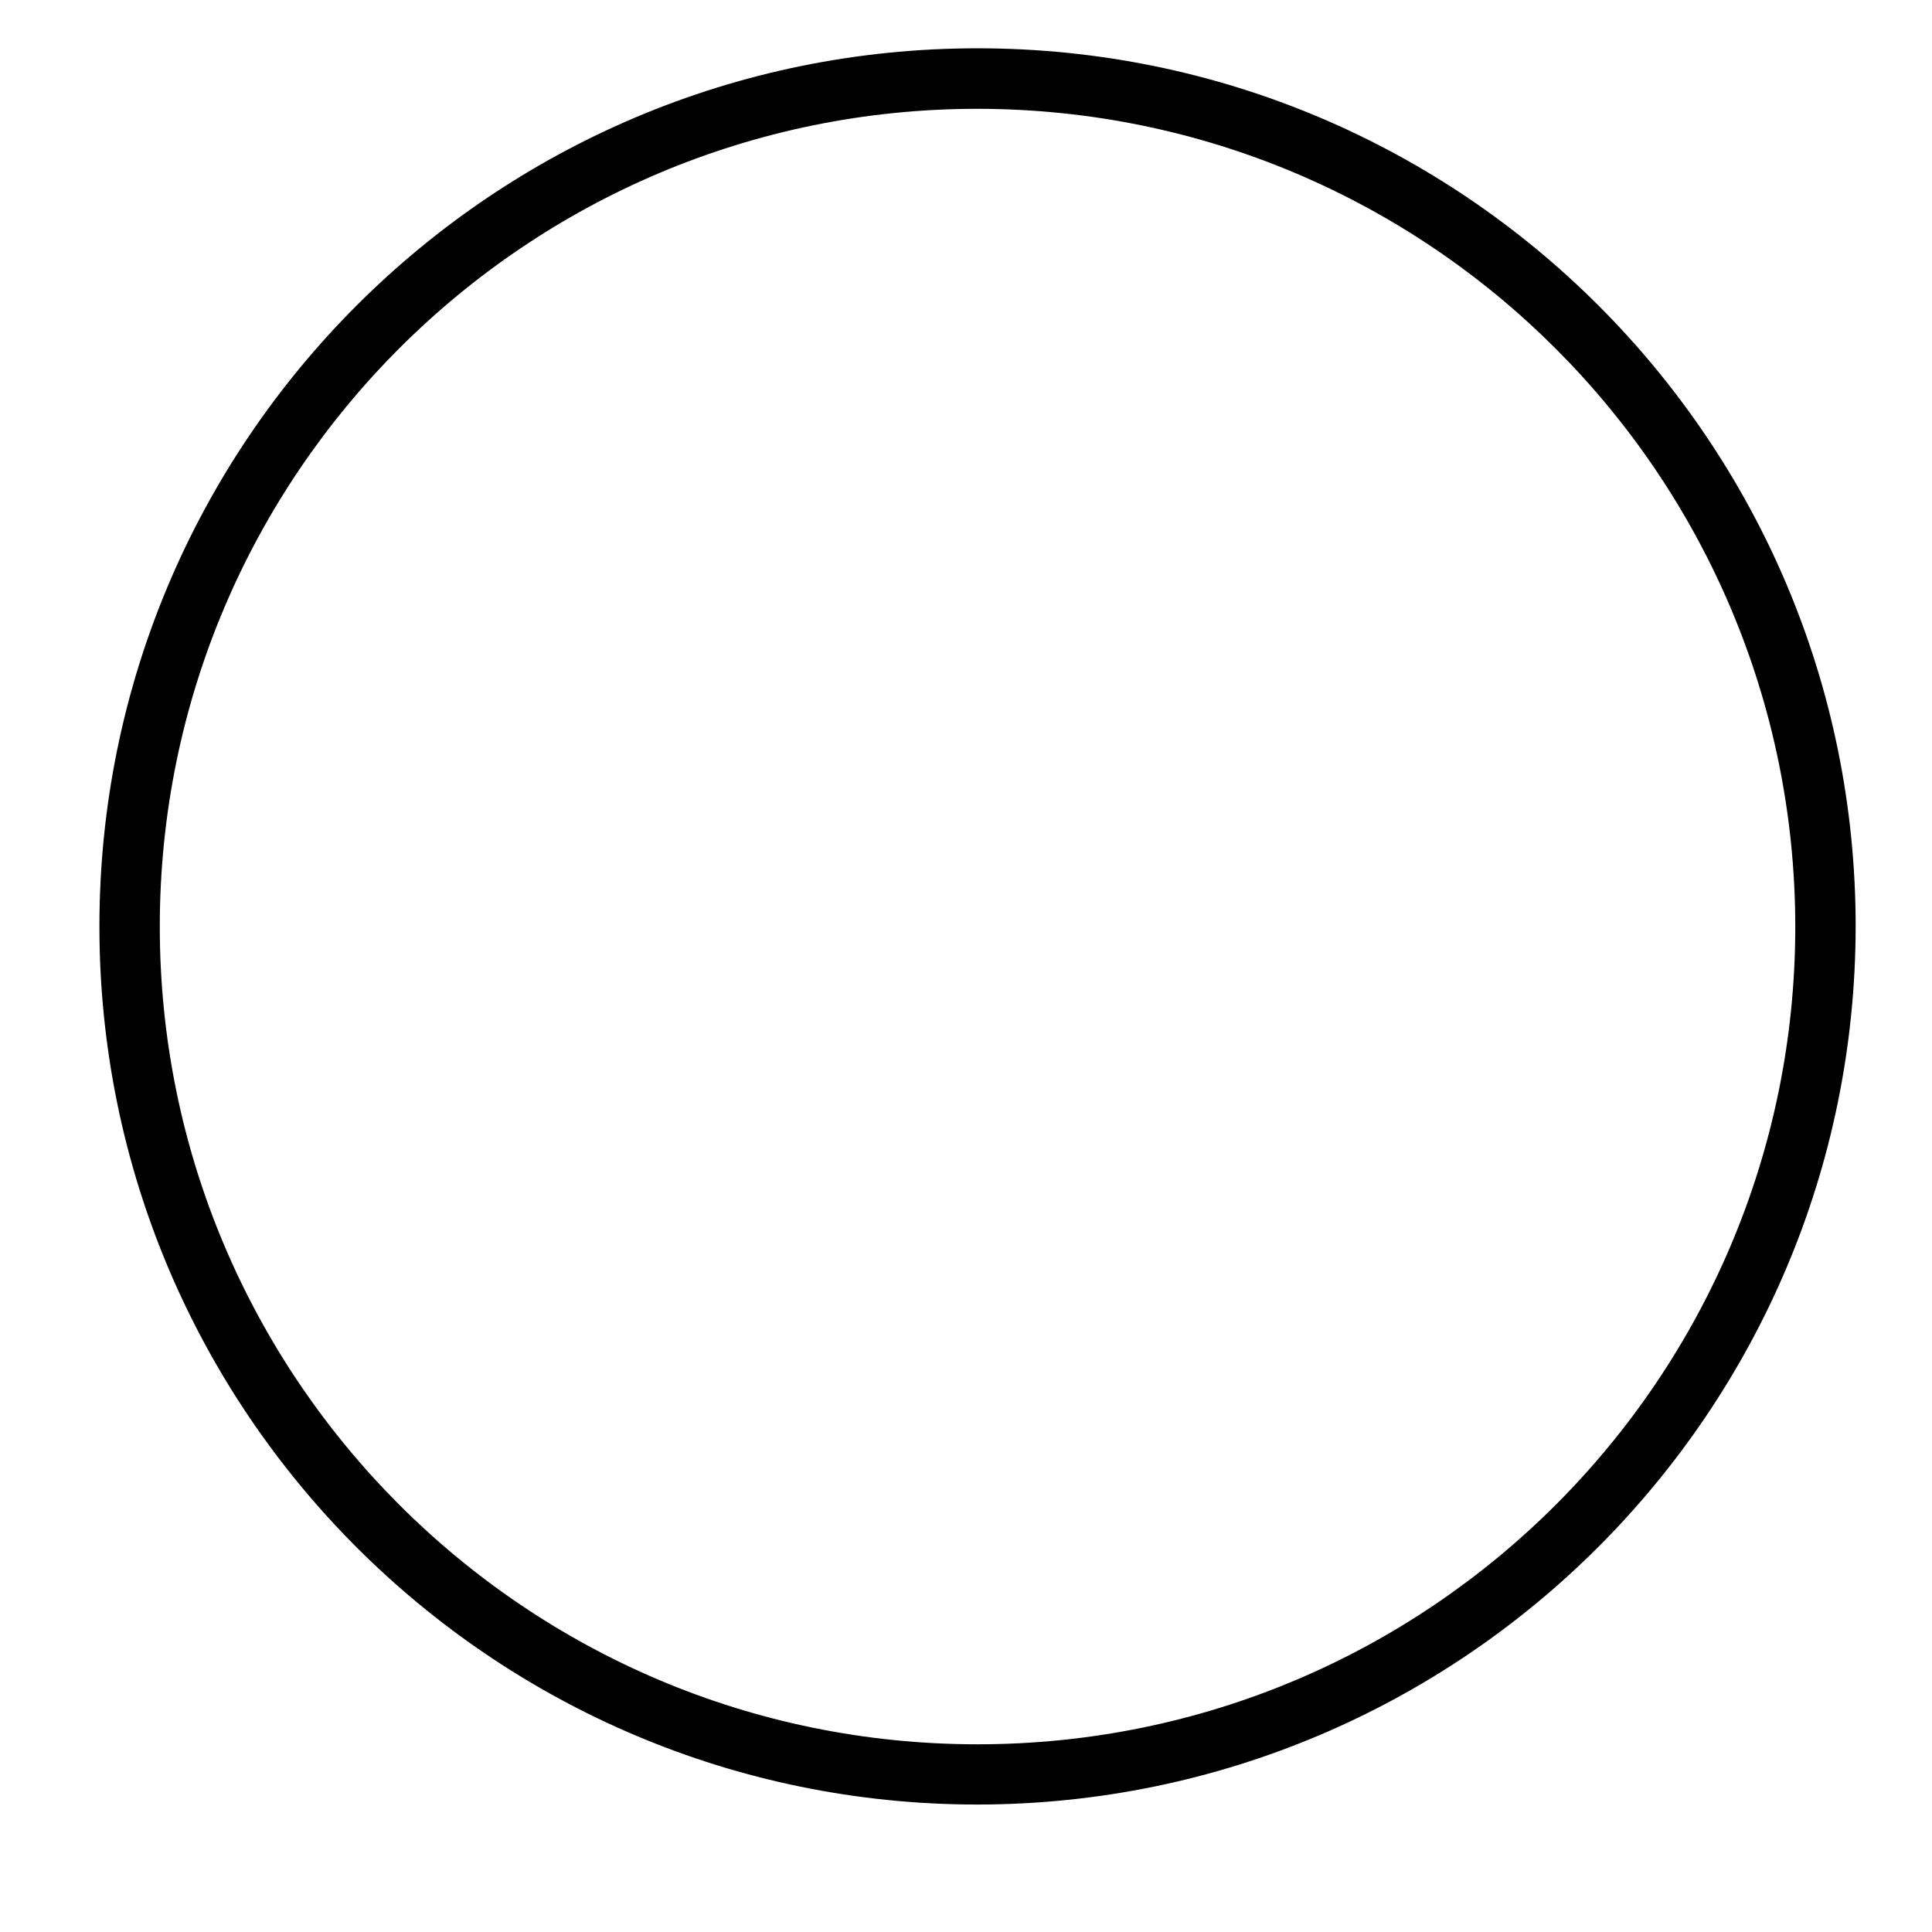
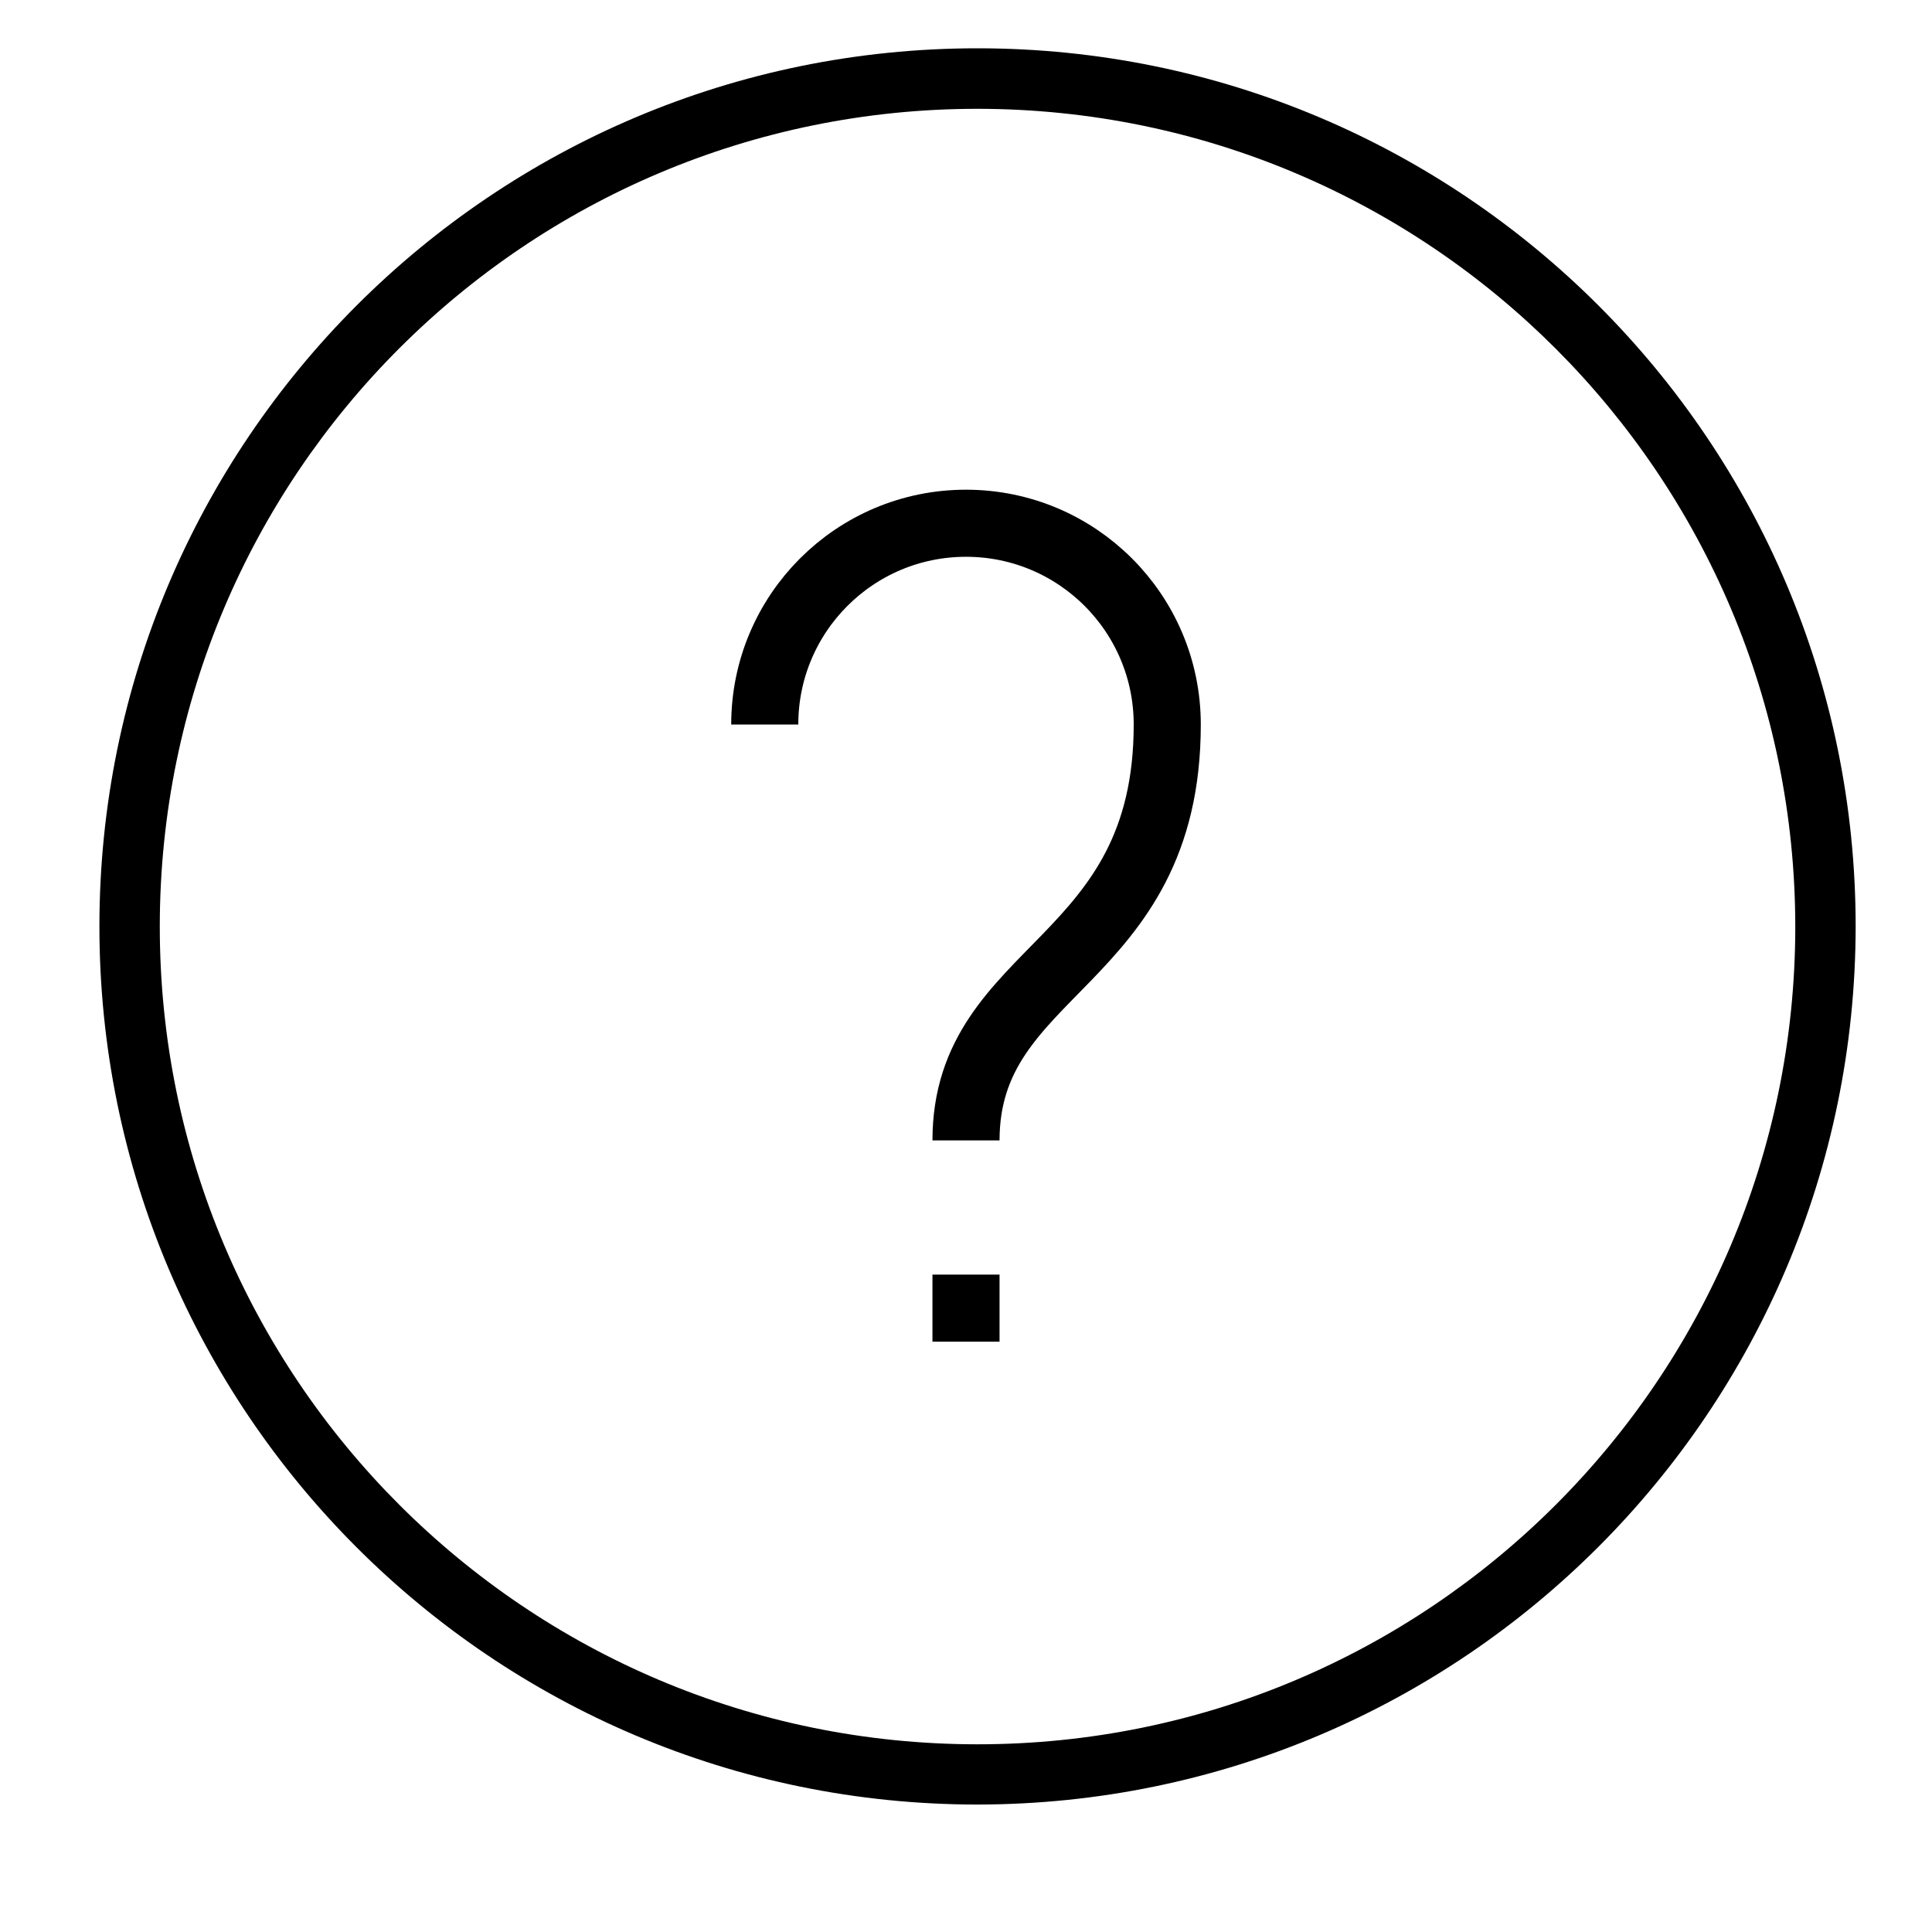
<svg xmlns="http://www.w3.org/2000/svg" viewBox="0 0 144 144">
  <path fill="currentColor" d="M72.87,134.5a65.45,65.45,0,1,1,65.44-65.44A65.52,65.52,0,0,1,72.87,134.5Zm0-126.39a60.95,60.95,0,1,0,60.94,61A61,61,0,0,0,72.87,8.11Z" />
+   <path fill="none" stroke="currentColor" stroke-width="5" d="M57,54A15,15,0,1,1,87,54C87,72,72,72,72,85M72,95L72,100z" />
</svg>
